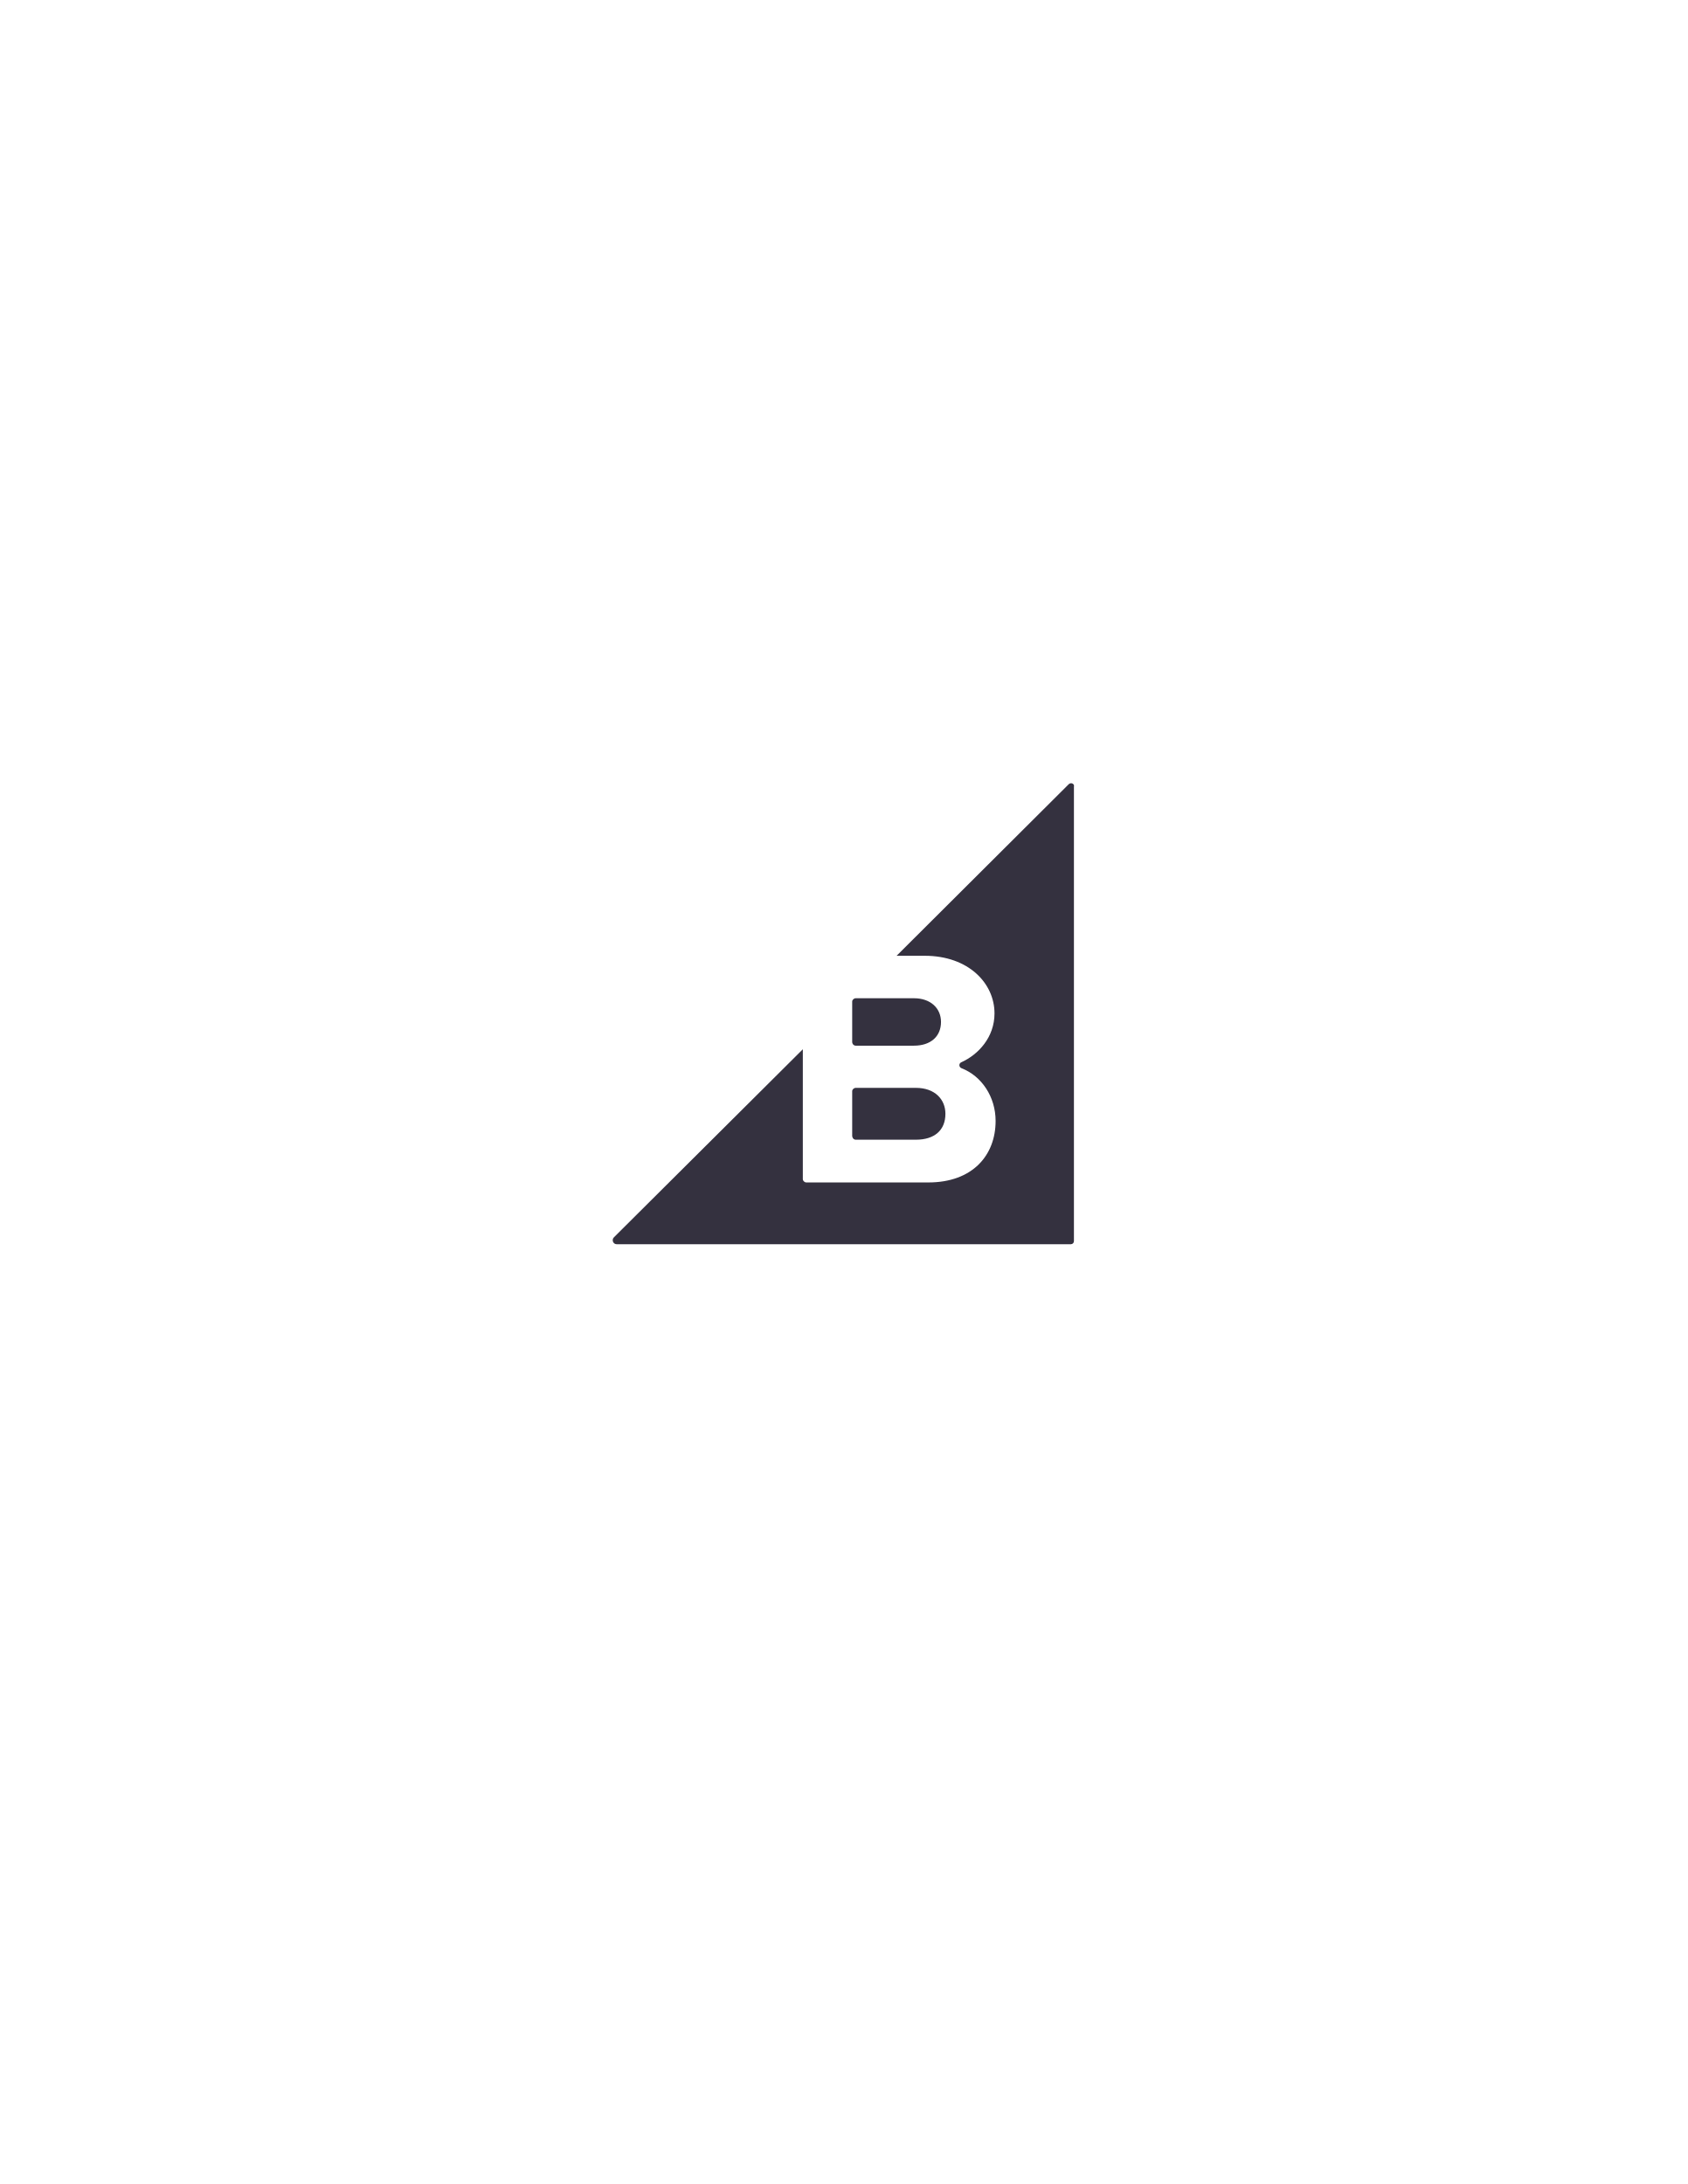
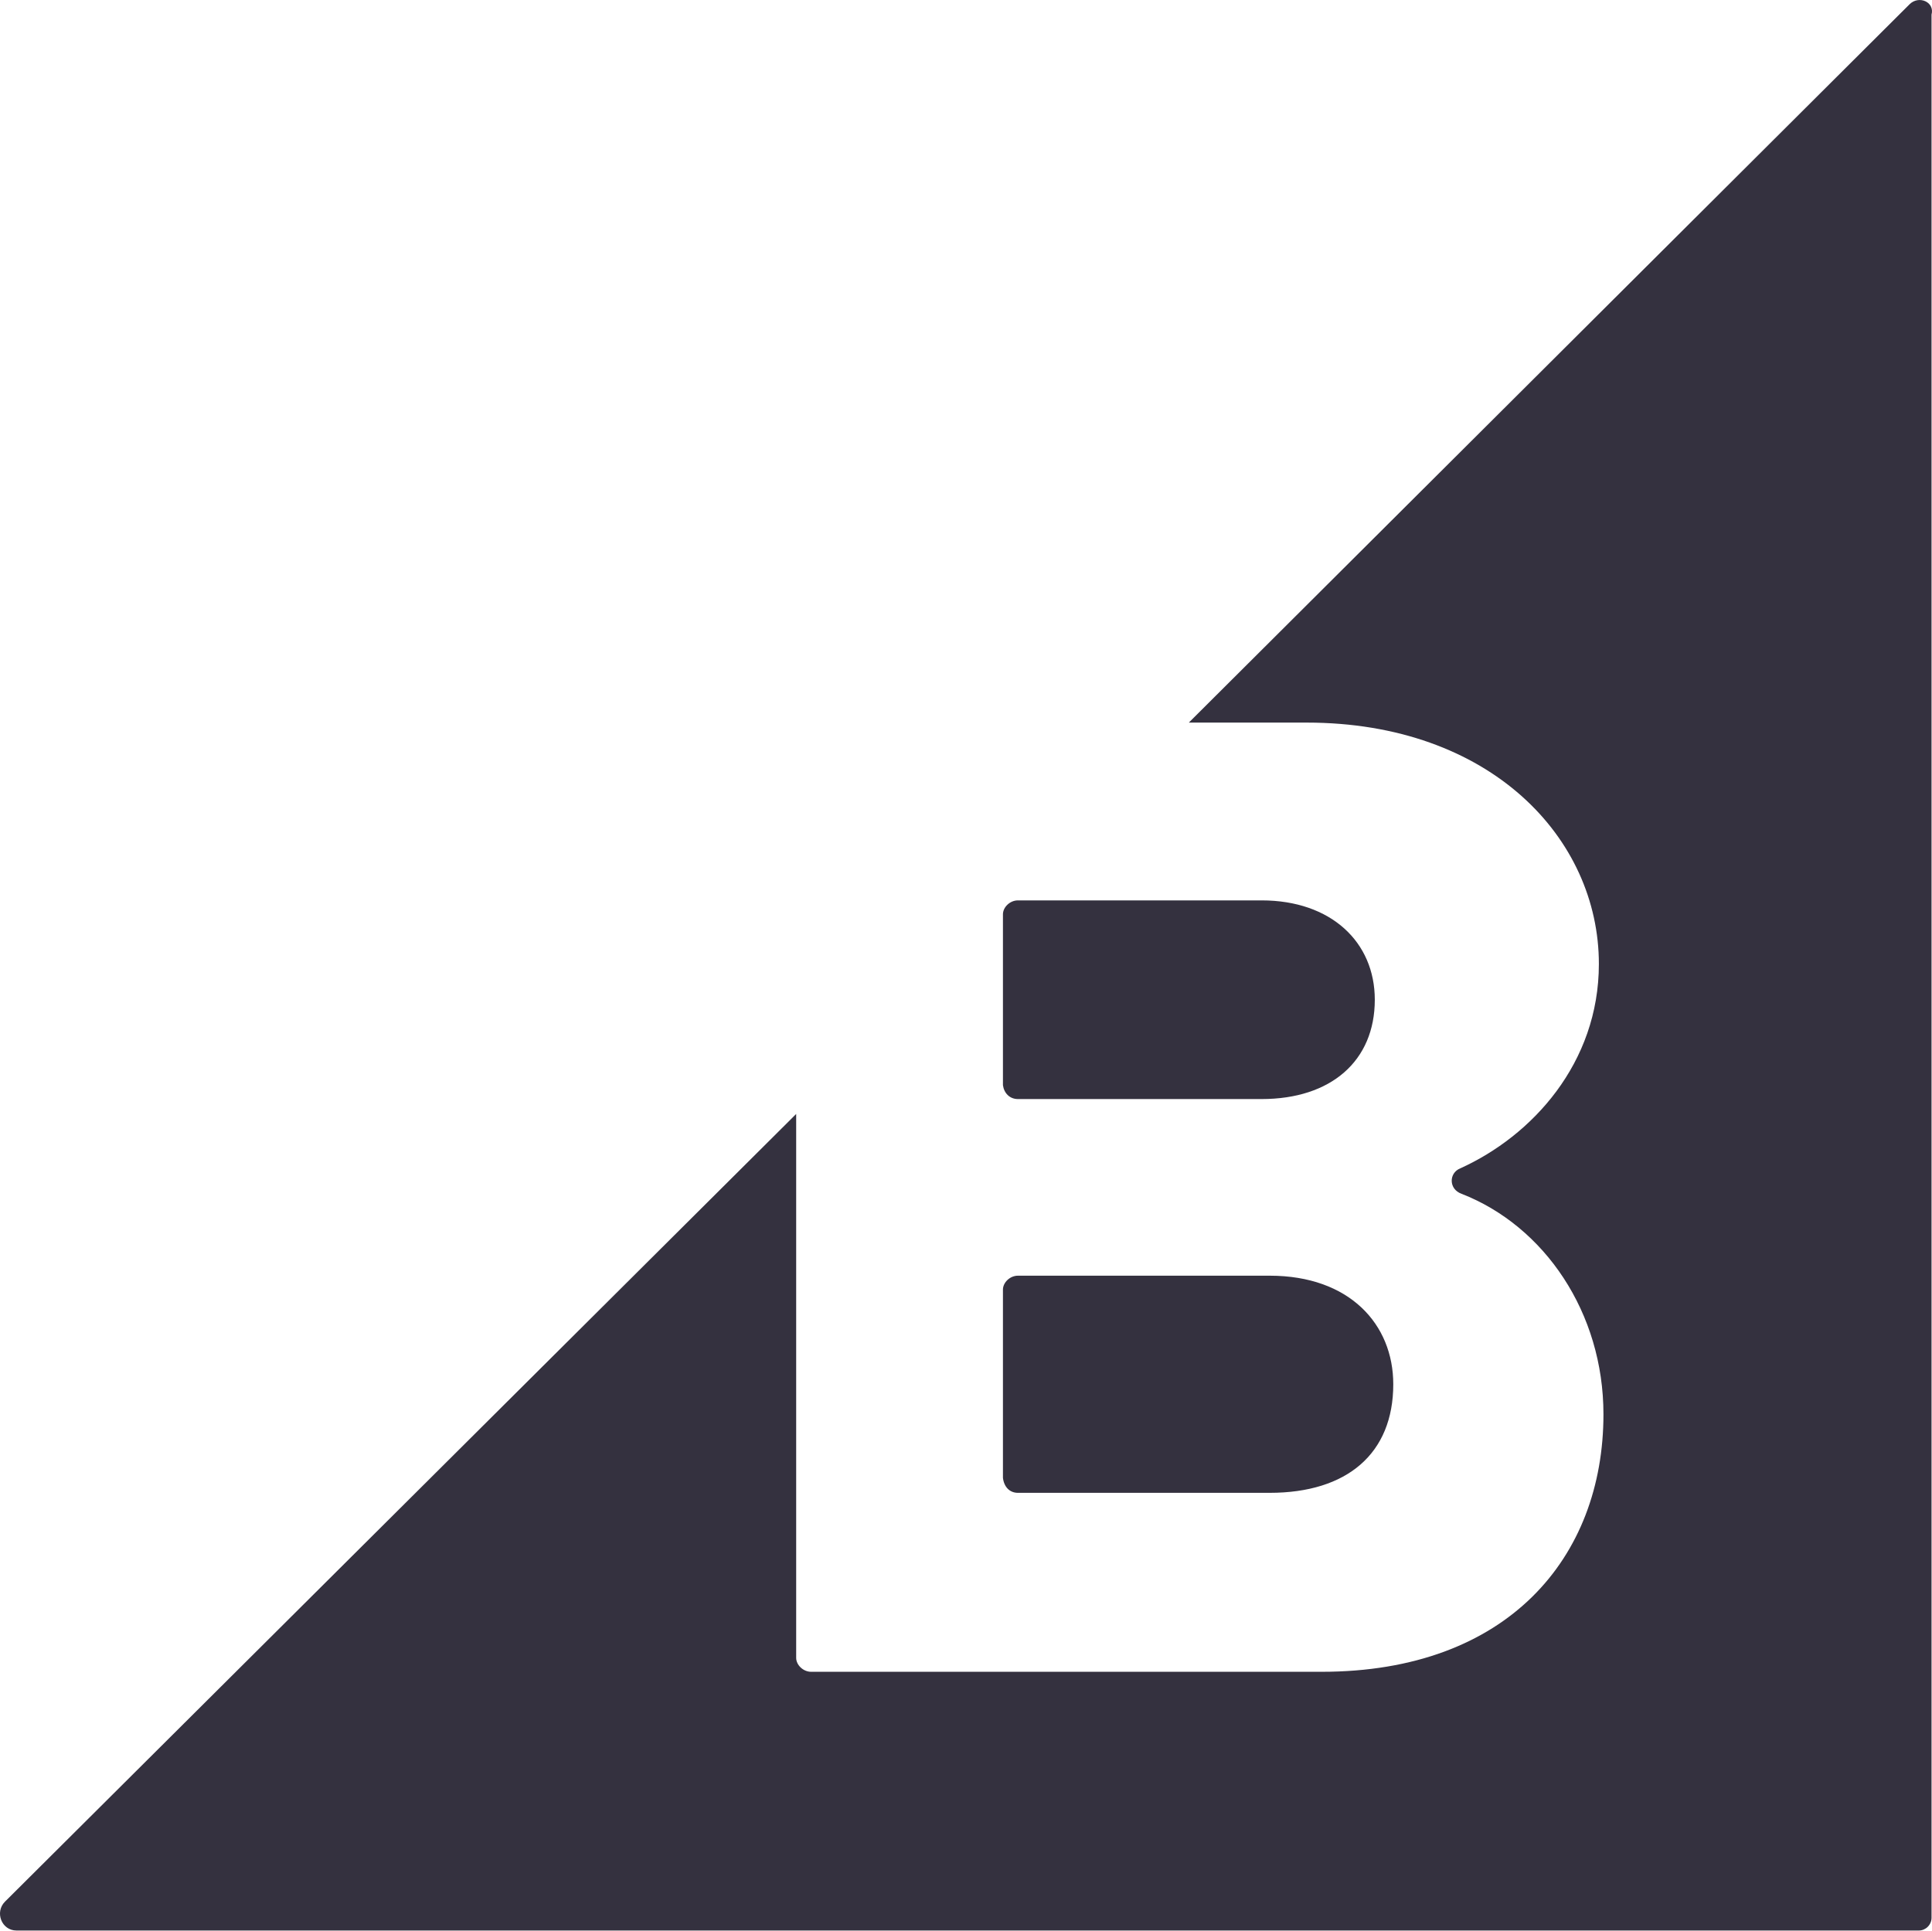
- <svg xmlns="http://www.w3.org/2000/svg" version="1.1" id="Layer_1" x="0px" y="0px" viewBox="0 0 612 792" style="enable-background:new 0 0 612 792;" xml:space="preserve">
+ <svg xmlns="http://www.w3.org/2000/svg" version="1.1" id="Laag_1" x="0px" y="0px" viewBox="0 0 2489.2 2487.6" style="enable-background:new 0 0 2489.2 2487.6;" xml:space="preserve">
  <style type="text/css">
	.st0{fill:#34313F;}
</style>
  <g>
-     <path class="st0" d="M310.3,379.2h21.1c6,0,9.8-3.3,9.8-8.6c0-5-3.8-8.6-9.8-8.6h-21.1c-0.7,0-1.3,0.6-1.3,1.2V378   C309.1,378.7,309.6,379.2,310.3,379.2z" />
-     <path class="st0" d="M310.3,413.3h21.8c6.7,0,10.7-3.4,10.7-9.4c0-5.2-3.8-9.4-10.7-9.4h-21.8c-0.7,0-1.3,0.6-1.3,1.2v16.3   C309.1,412.8,309.6,413.3,310.3,413.3z" />
-     <path class="st0" d="M387.5,284.4l-62.4,62.2h10.2c15.9,0,25.3,10,25.3,20.9c0,8.6-5.8,14.9-12,17.7c-1,0.4-1,1.8,0.1,2.2   c7.2,2.8,12.3,10.3,12.3,19.1c0,12.4-8.3,22.3-24.4,22.3h-44.2c-0.7,0-1.3-0.6-1.3-1.2v-47.1l-68.5,68.2c-0.9,0.9-0.3,2.5,1,2.5   h164.7c0.6,0,1.1-0.5,1.1-1.1V285.3C389.7,284.2,388.3,283.6,387.5,284.4z" />
+     <path class="st0" d="M1311.5,1416.2h314c89.3,0,145.8-49.1,145.8-128c0-74.4-56.5-128-145.8-128h-314c-10.4,0-19.3,8.9-19.3,17.9   v220.2C1293.6,1408.7,1301,1416.2,1311.5,1416.2z M1311.5,1923.6h324.4c99.7,0,159.2-50.6,159.2-139.9   c0-77.4-56.5-139.9-159.2-139.9h-324.4c-10.4,0-19.3,8.9-19.3,17.9v242.6C1293.6,1916.2,1301,1923.6,1311.5,1923.6z" />
+     <path class="st0" d="M2460.3,5.5l-928.6,925.6h151.8c236.6,0,376.5,148.8,376.5,311c0,128-86.3,221.7-178.6,263.4   c-14.9,6-14.9,26.8,1.5,32.7c107.1,41.7,183,153.3,183,284.2c0,184.5-123.5,331.8-363.1,331.8h-657.7c-10.4,0-19.3-8.9-19.3-17.9   v-700.9L6.4,2450.4c-13.4,13.4-4.5,37.2,14.9,37.2h2450.9c8.9,0,16.4-7.4,16.4-16.4V18.9C2493,2.5,2472.2-6.4,2460.3,5.5z" />
  </g>
</svg>
